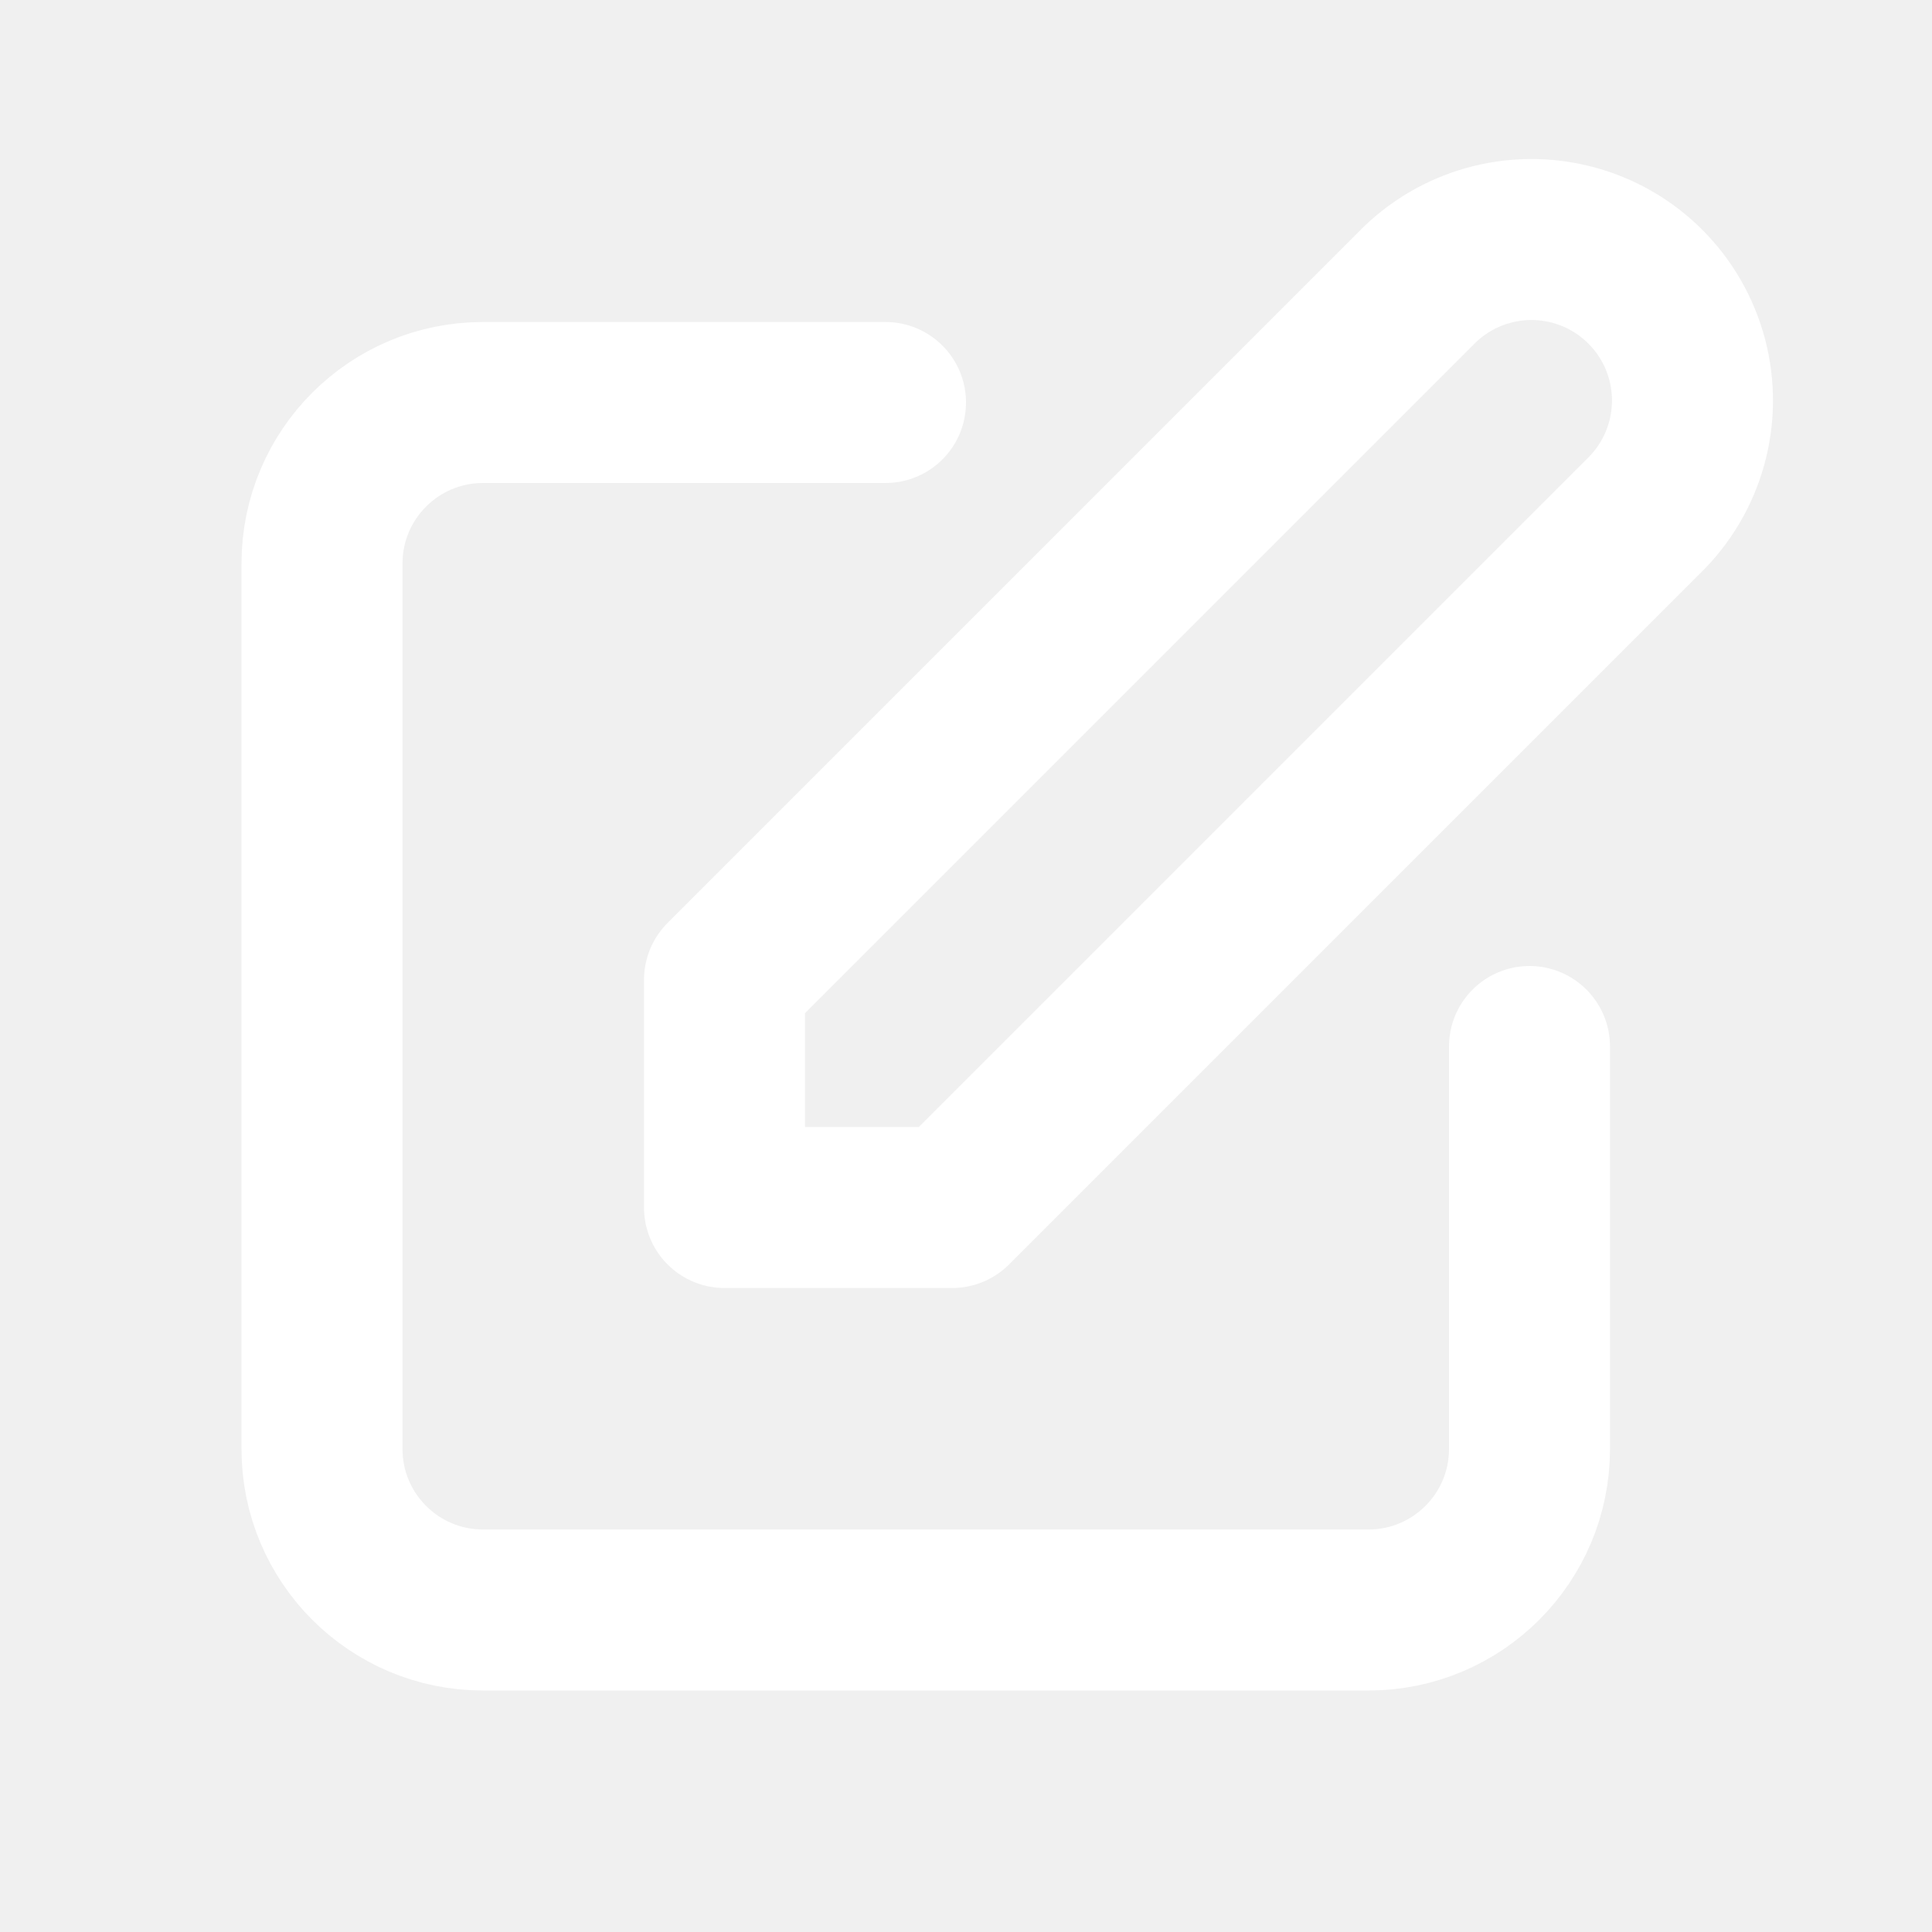
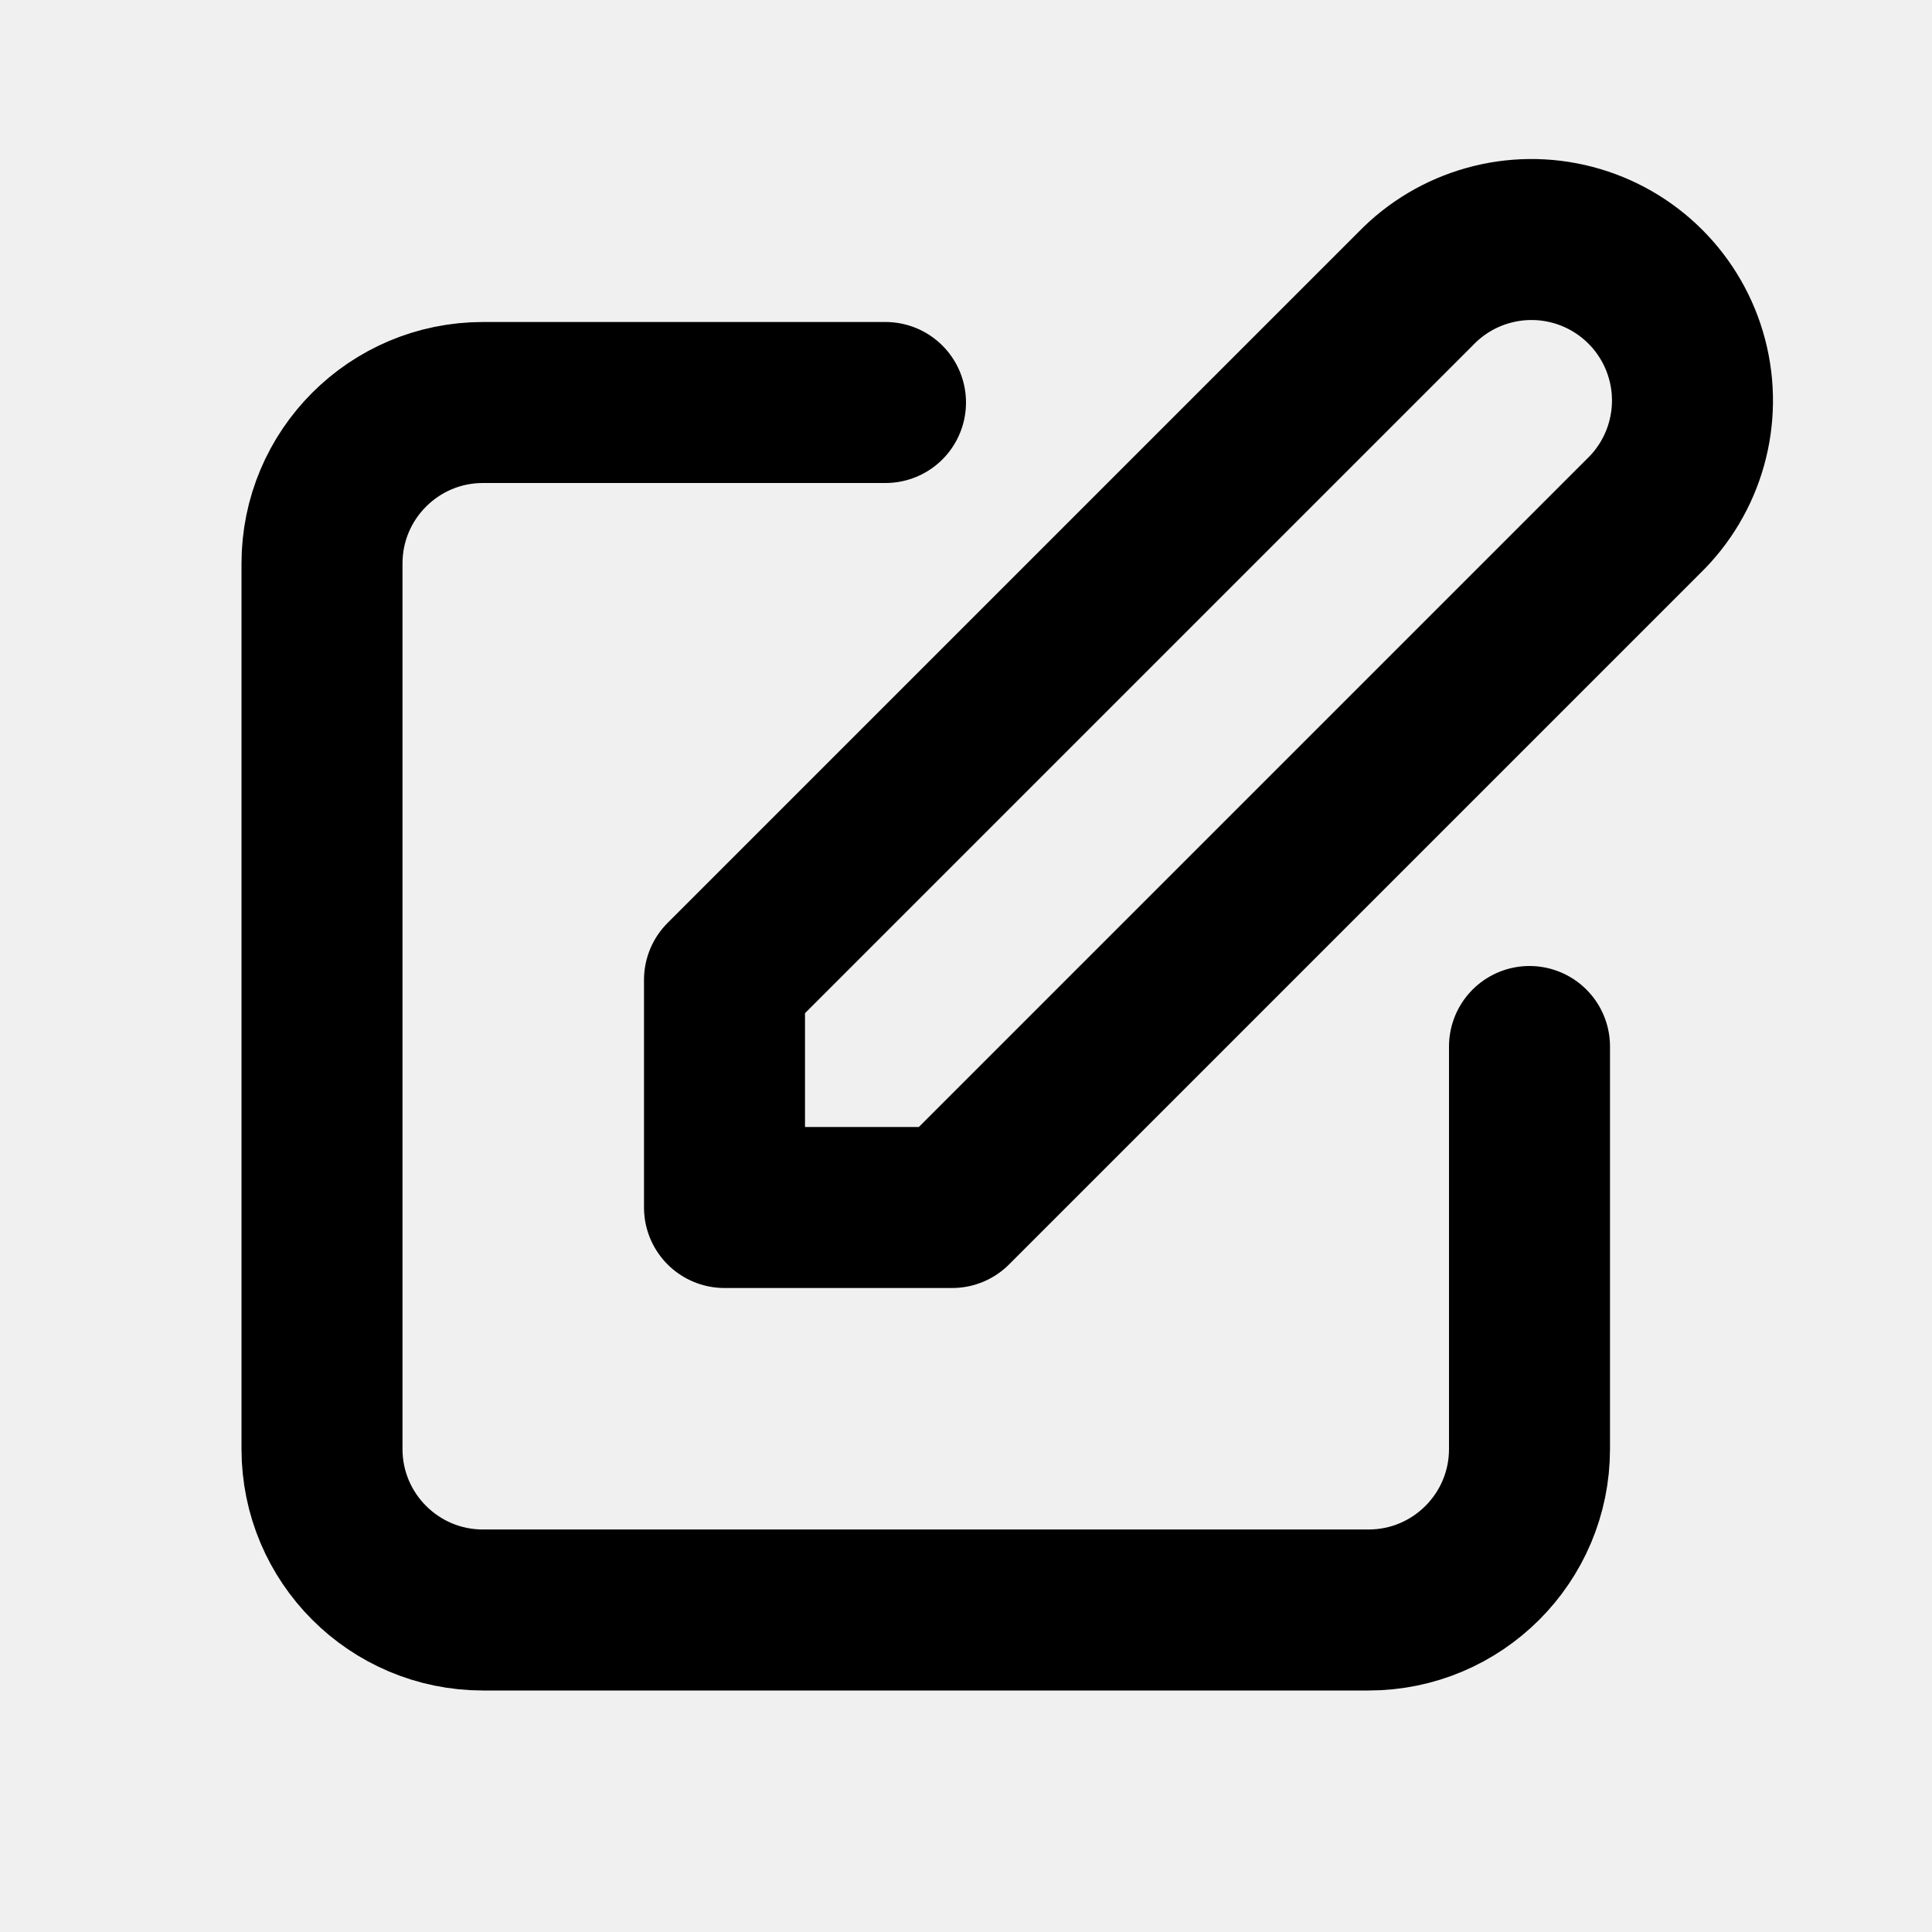
- <svg xmlns="http://www.w3.org/2000/svg" class="h-6 w-6" fill="none" viewBox="0 0 24 24" stroke="#fff">
+ <svg xmlns="http://www.w3.org/2000/svg" class="h-6 w-6" fill="none" viewBox="0 0 24 24" stroke="#000">
  <path stroke-linecap="round" stroke-linejoin="round" stroke-width="2" d="M11 5H6a2 2 0 00-2 2v11a2 2 0 002 2h11a2 2 0 002-2v-5m-1.414-9.414a2 2 0 112.828 2.828L11.828 15H9v-2.828l8.586-8.586z" />
</svg>
